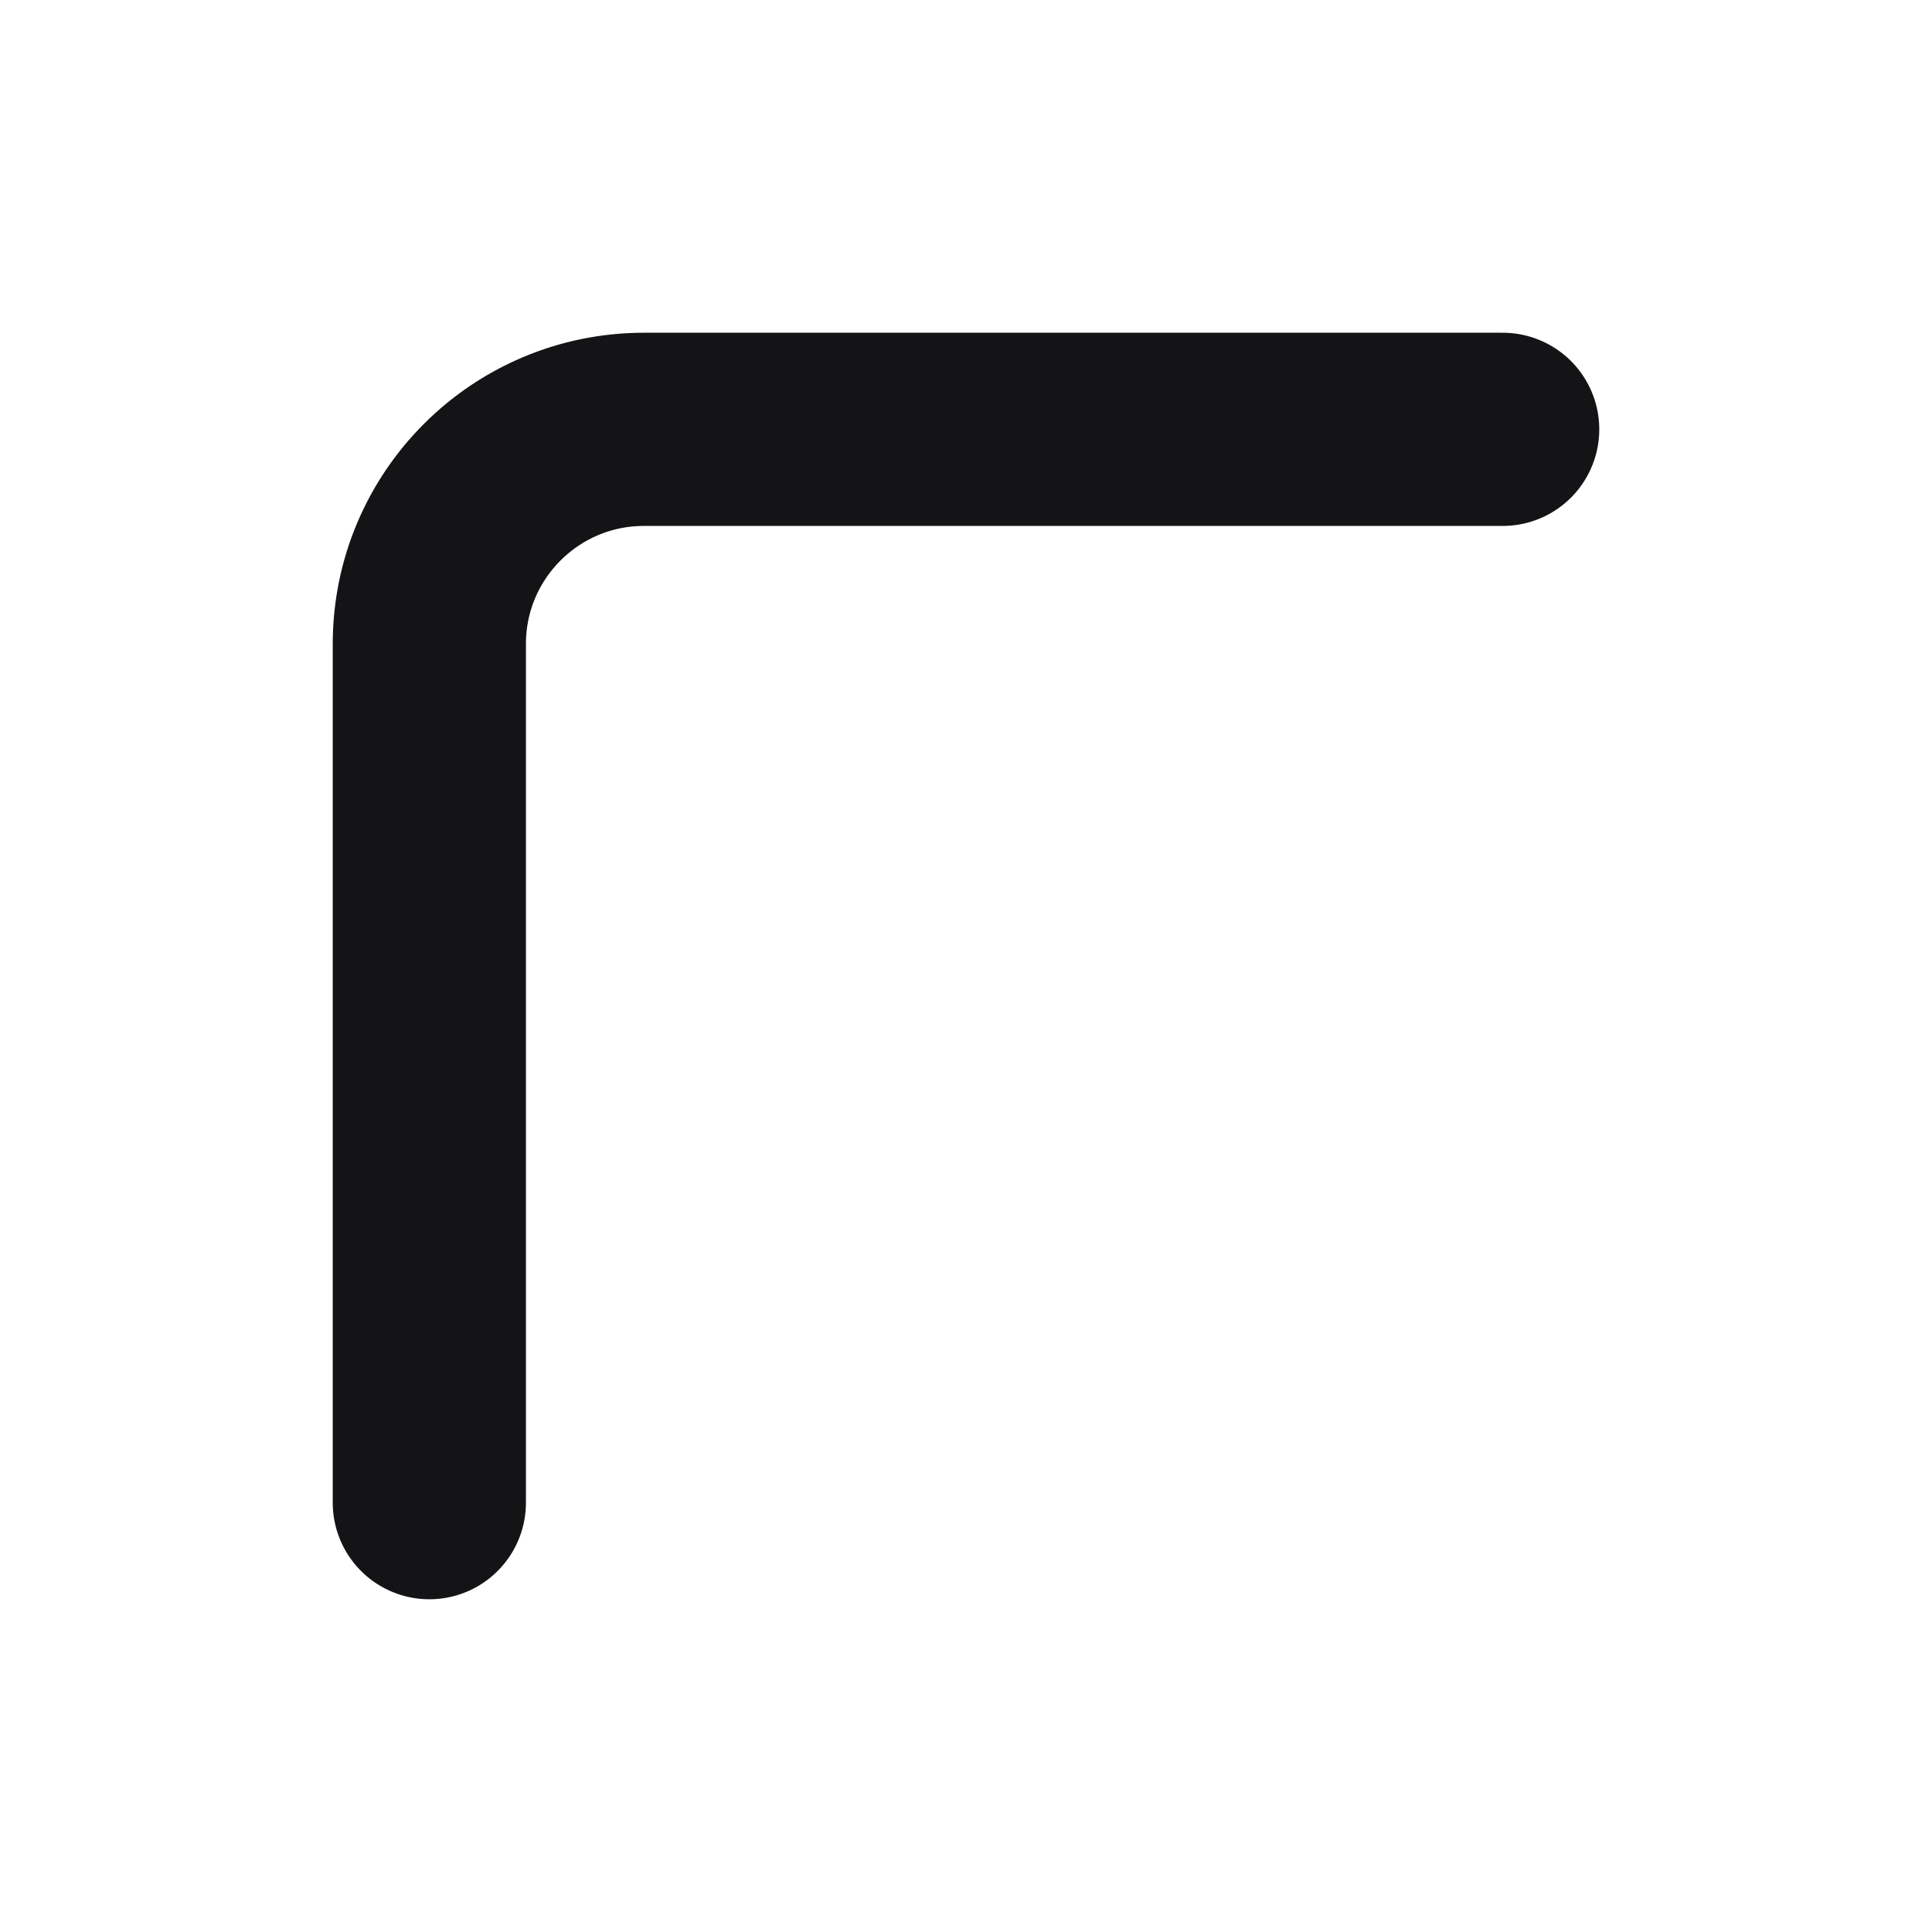
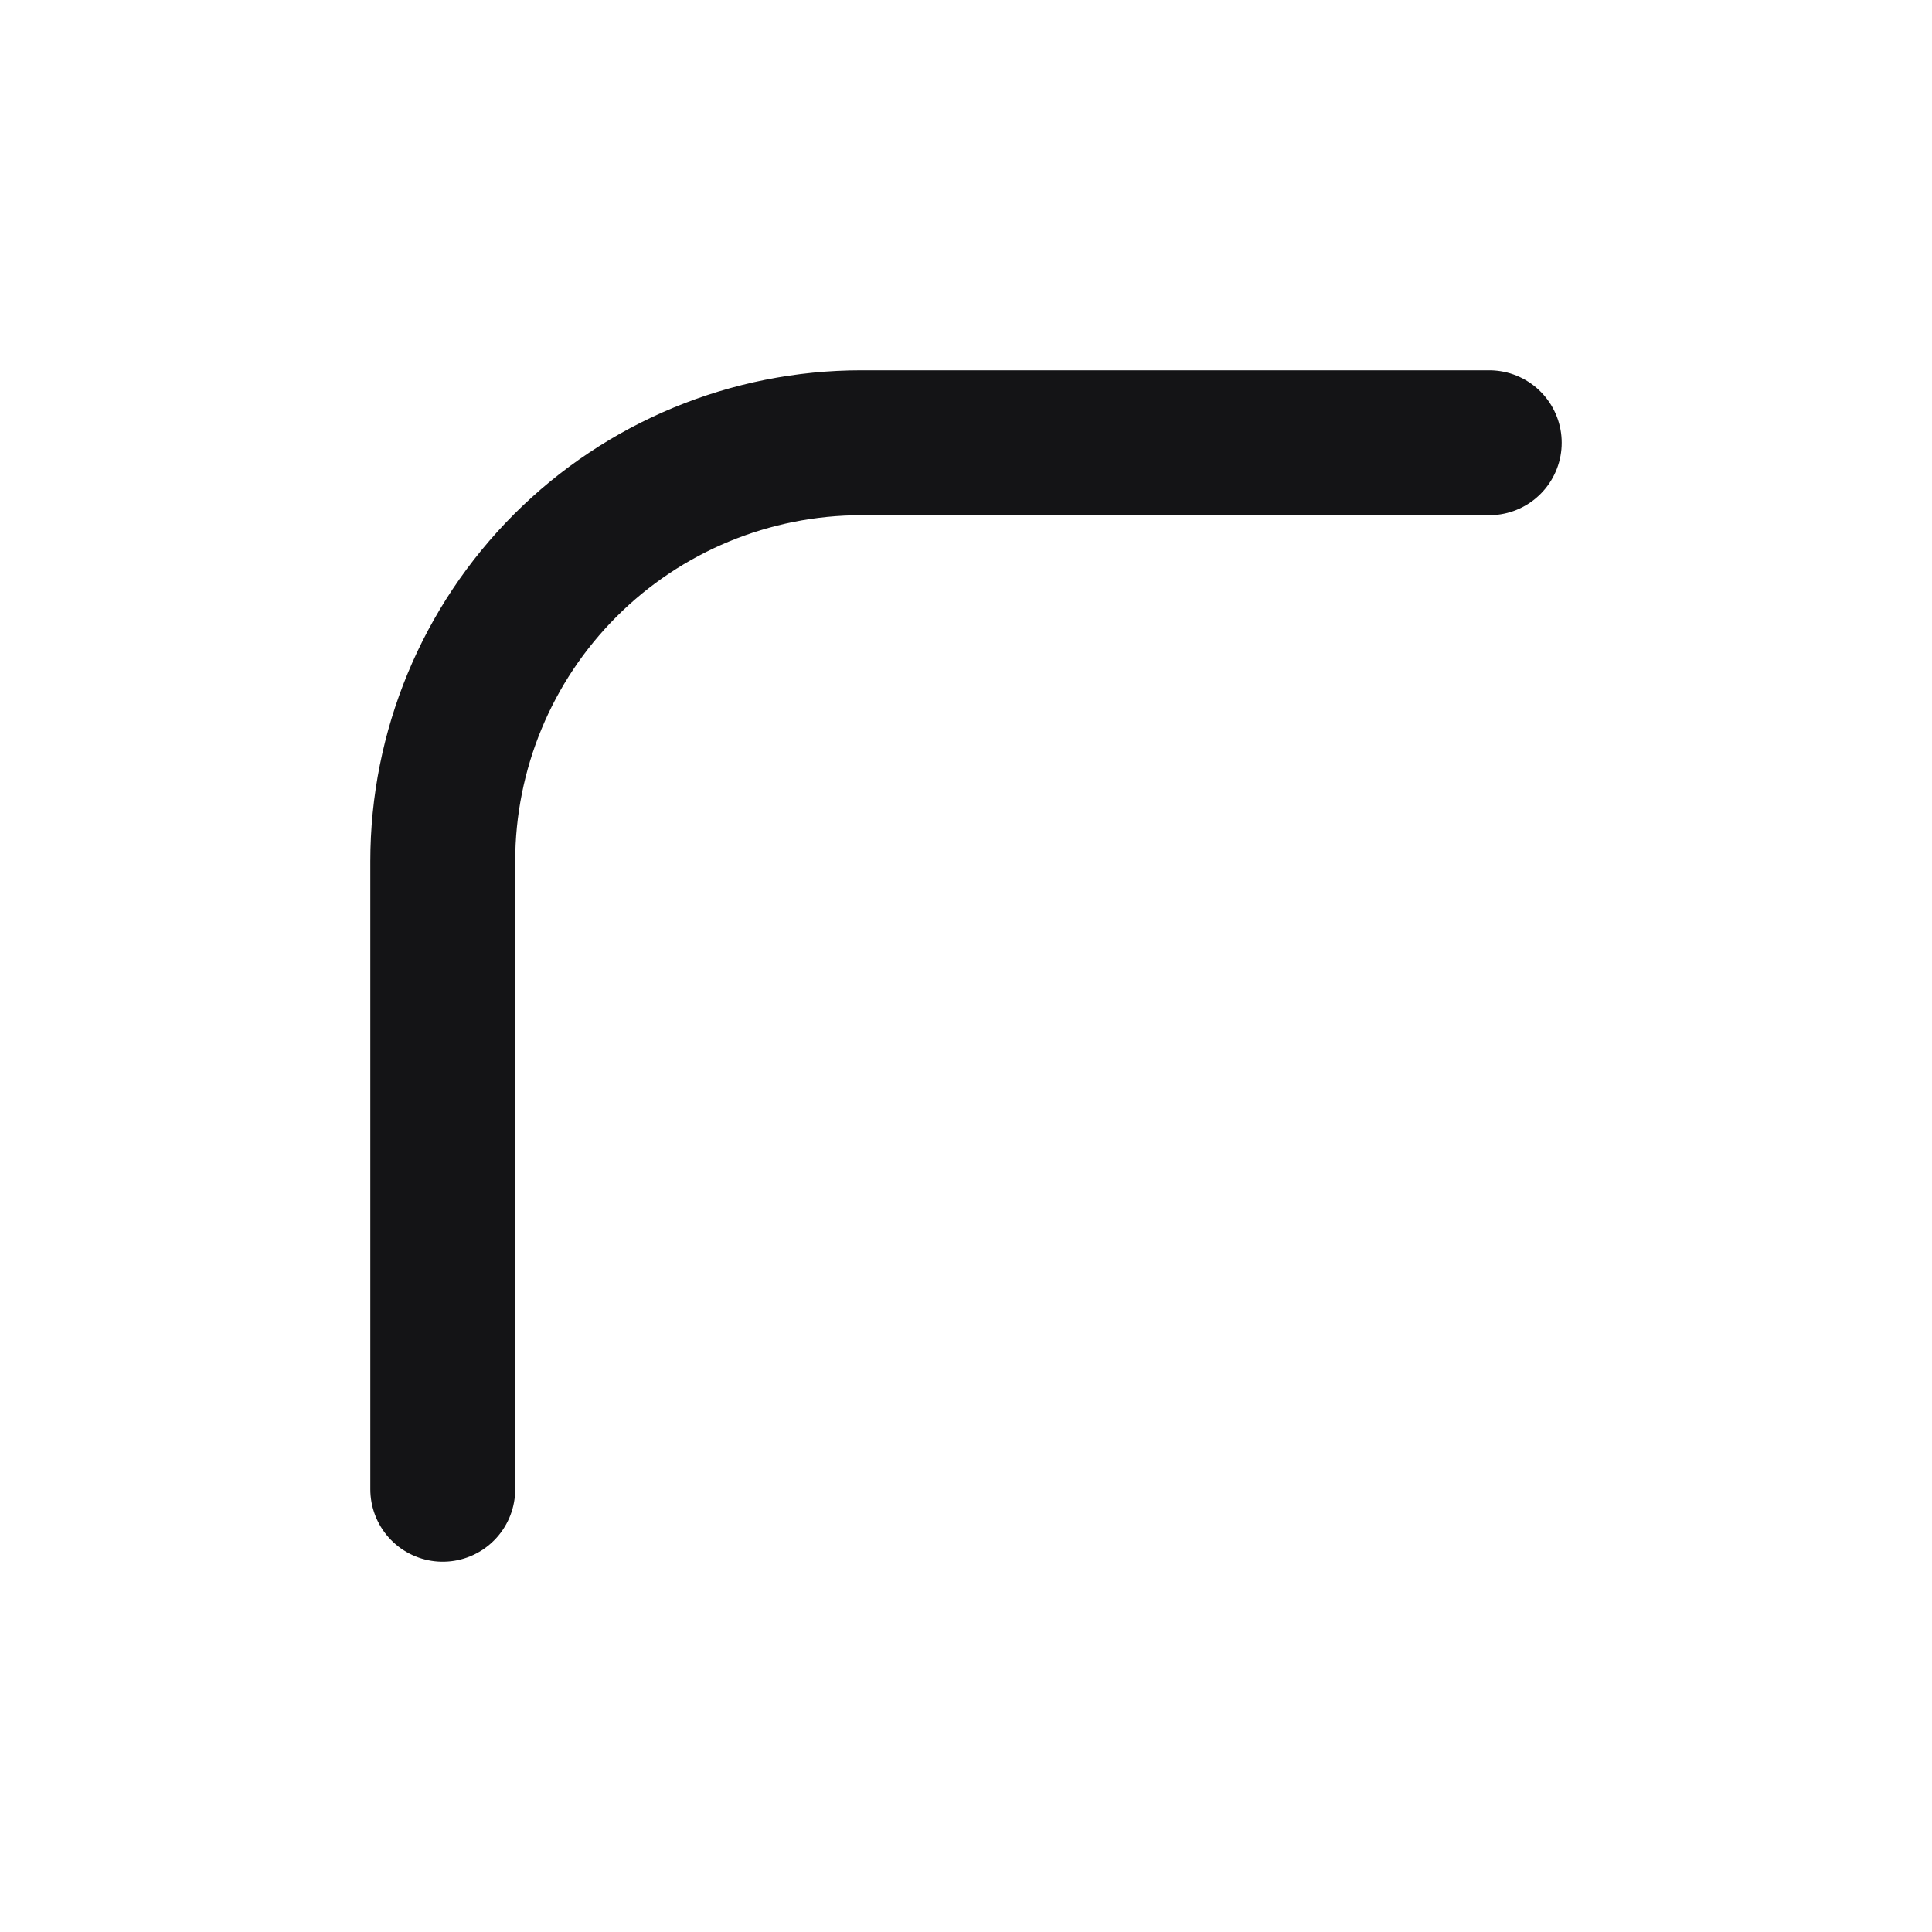
- <svg xmlns="http://www.w3.org/2000/svg" width="16" height="16" viewBox="7 7 18 18">
-   <path d="M11 21v-8a2 2 0 0 1 2-2h8" fill="none" stroke="#141416" stroke-width="1.8" stroke-linecap="round" />
+ <svg xmlns="http://www.w3.org/2000/svg" width="16" height="16" viewBox="0 0 48 48" fill="none">
+   <path d="M11 37V21.4C11 18.642 12.096 15.996 14.046 14.046C15.996 12.096 18.642 11 21.4 11H37" stroke-width="3.6" stroke-linecap="round" stroke="#141416" />
</svg>
